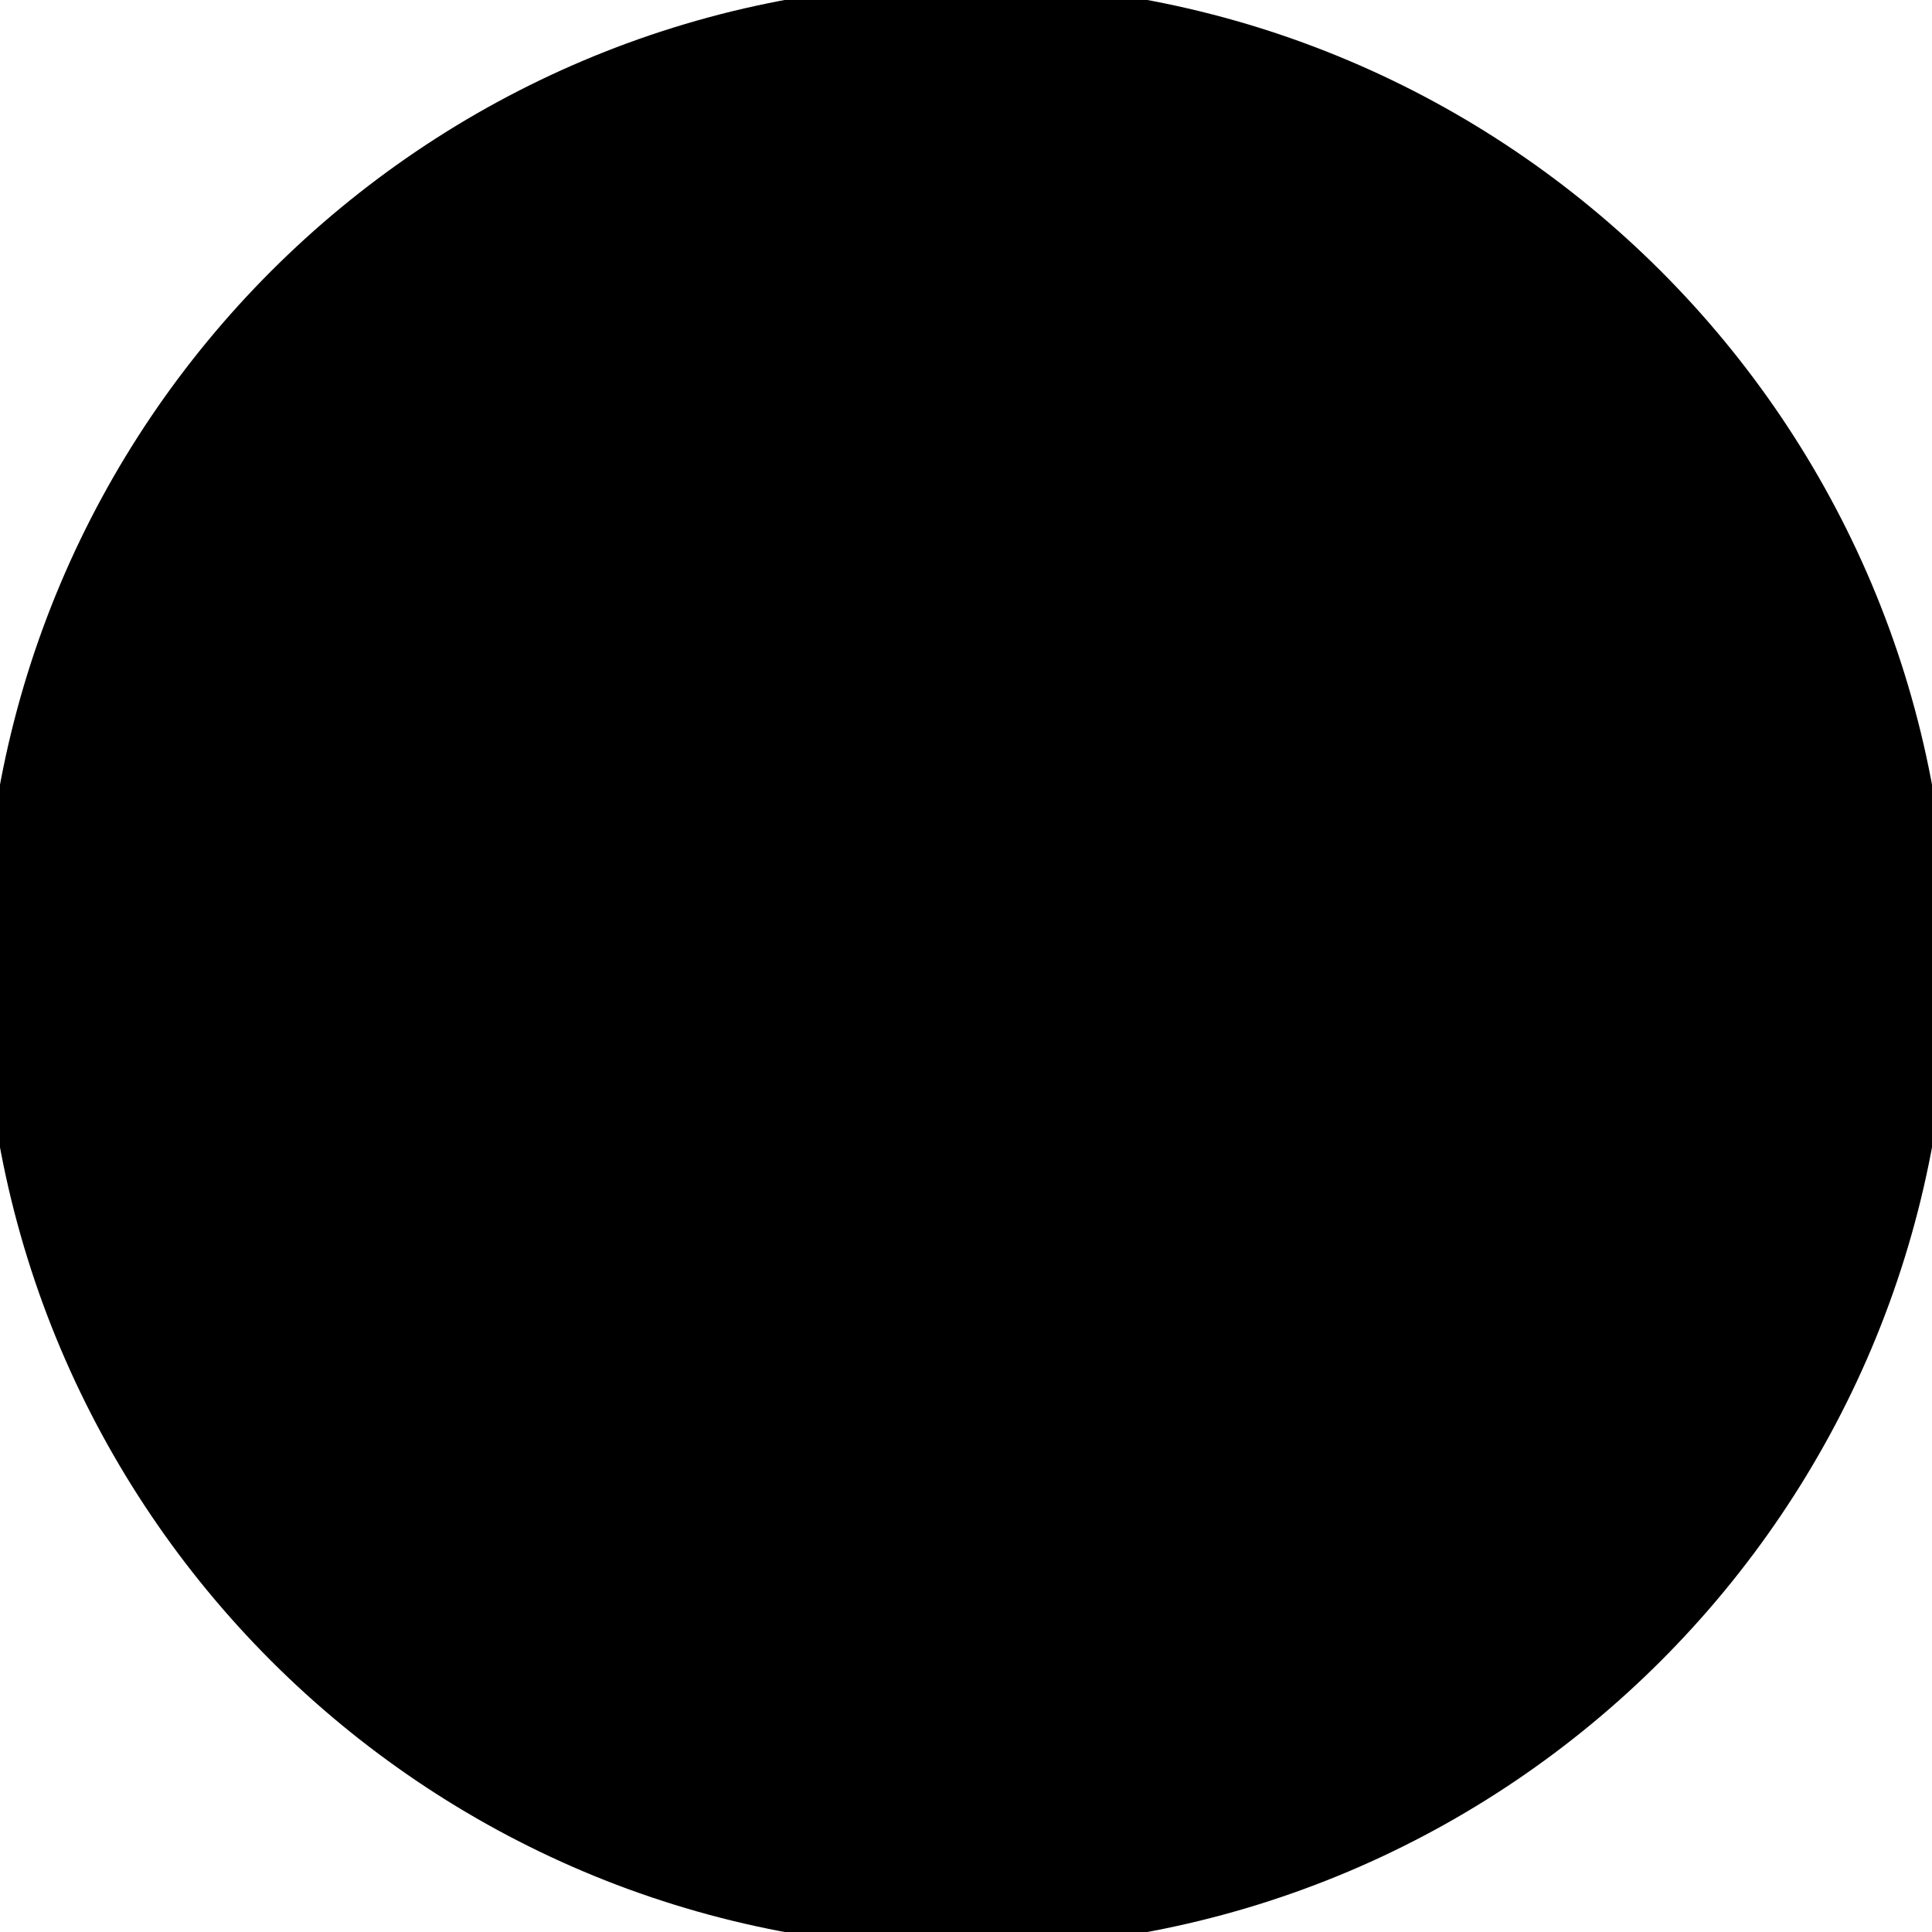
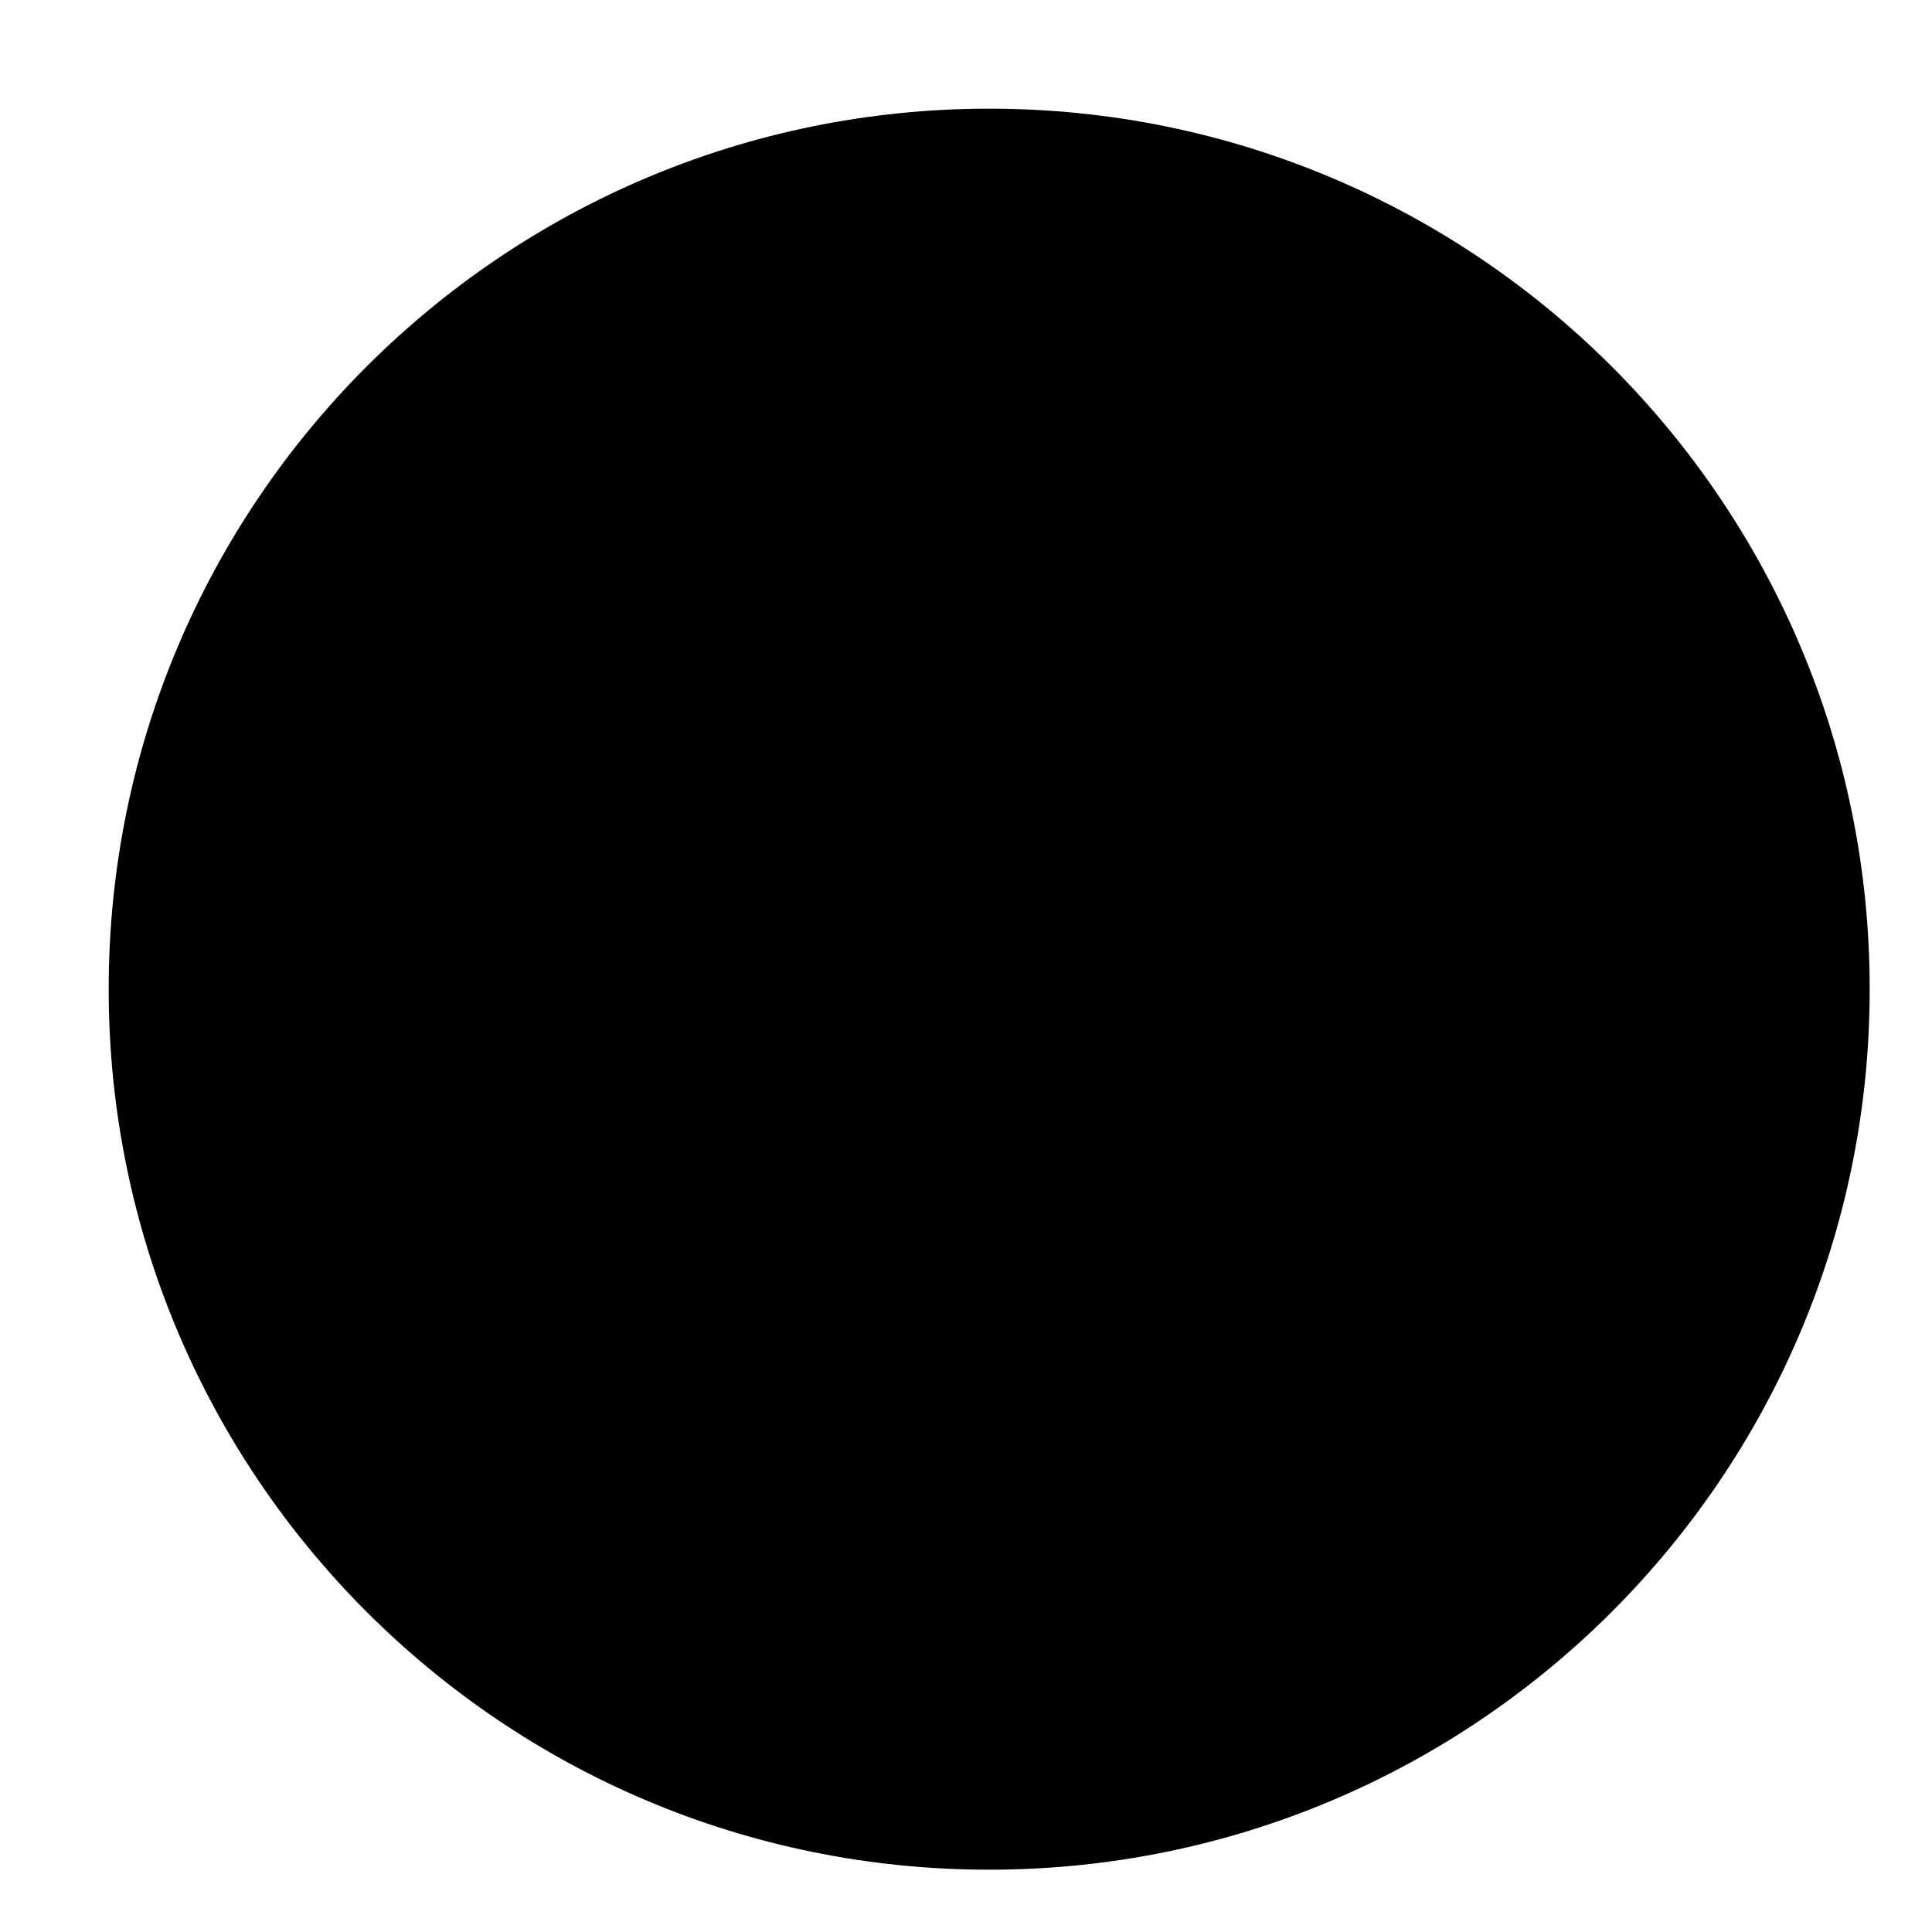
- <svg xmlns="http://www.w3.org/2000/svg" version="1.1" viewBox="0 -256 1792 1792">
+ <svg xmlns="http://www.w3.org/2000/svg" version="1.1" viewBox="-128 -384 2000 2000">
  <style>
		.head {
			fill: {{ headshot_color }};
			stroke: black;
            stroke-width:55px;
		}
		.body {
			fill: {{ headshot_color }};
			stroke: black;
            stroke-width:55px;
		}
		.background {
			fill:  {{ toga_color }};
			stroke: black;
            stroke-width:55px;
		}
	</style>
  <circle class="background" cx="896" cy="640" r="884" />
  <g transform="scale(0.85) translate(150,0) matrix(1,0,0,-1,197.4237,1300.61)">
    <circle class="head" cx="704" cy="1024" r="384" />
    <path class="body" d="M 1408,131 Q 1408,11 1335,-58.5 1262,-128 1141,-128 H 267 Q 146,-128 73,-58.5 0,11 0,131 0,184 3.5,234.5 7,285 17.5,343.5 28,402 44,452 q 16,50 43,97.5 27,47.5 62,81 35,33.5 85.5,53.5 50.5,20 111.5,20 9,0 42,-21.5 33,-21.5 74.5,-48 41.5,-26.5 108,-48 Q 637,565 704,565 q 67,0 133.5,21.5 66.5,21.5 108,48 41.5,26.5 74.5,48 33,21.5 42,21.5 61,0 111.5,-20 50.5,-20 85.5,-53.5 35,-33.5 62,-81 27,-47.5 43,-97.5 16,-50 26.5,-108.5 10.5,-58.5 14,-109 Q 1408,184 1408,131 z" />
  </g>
</svg>
